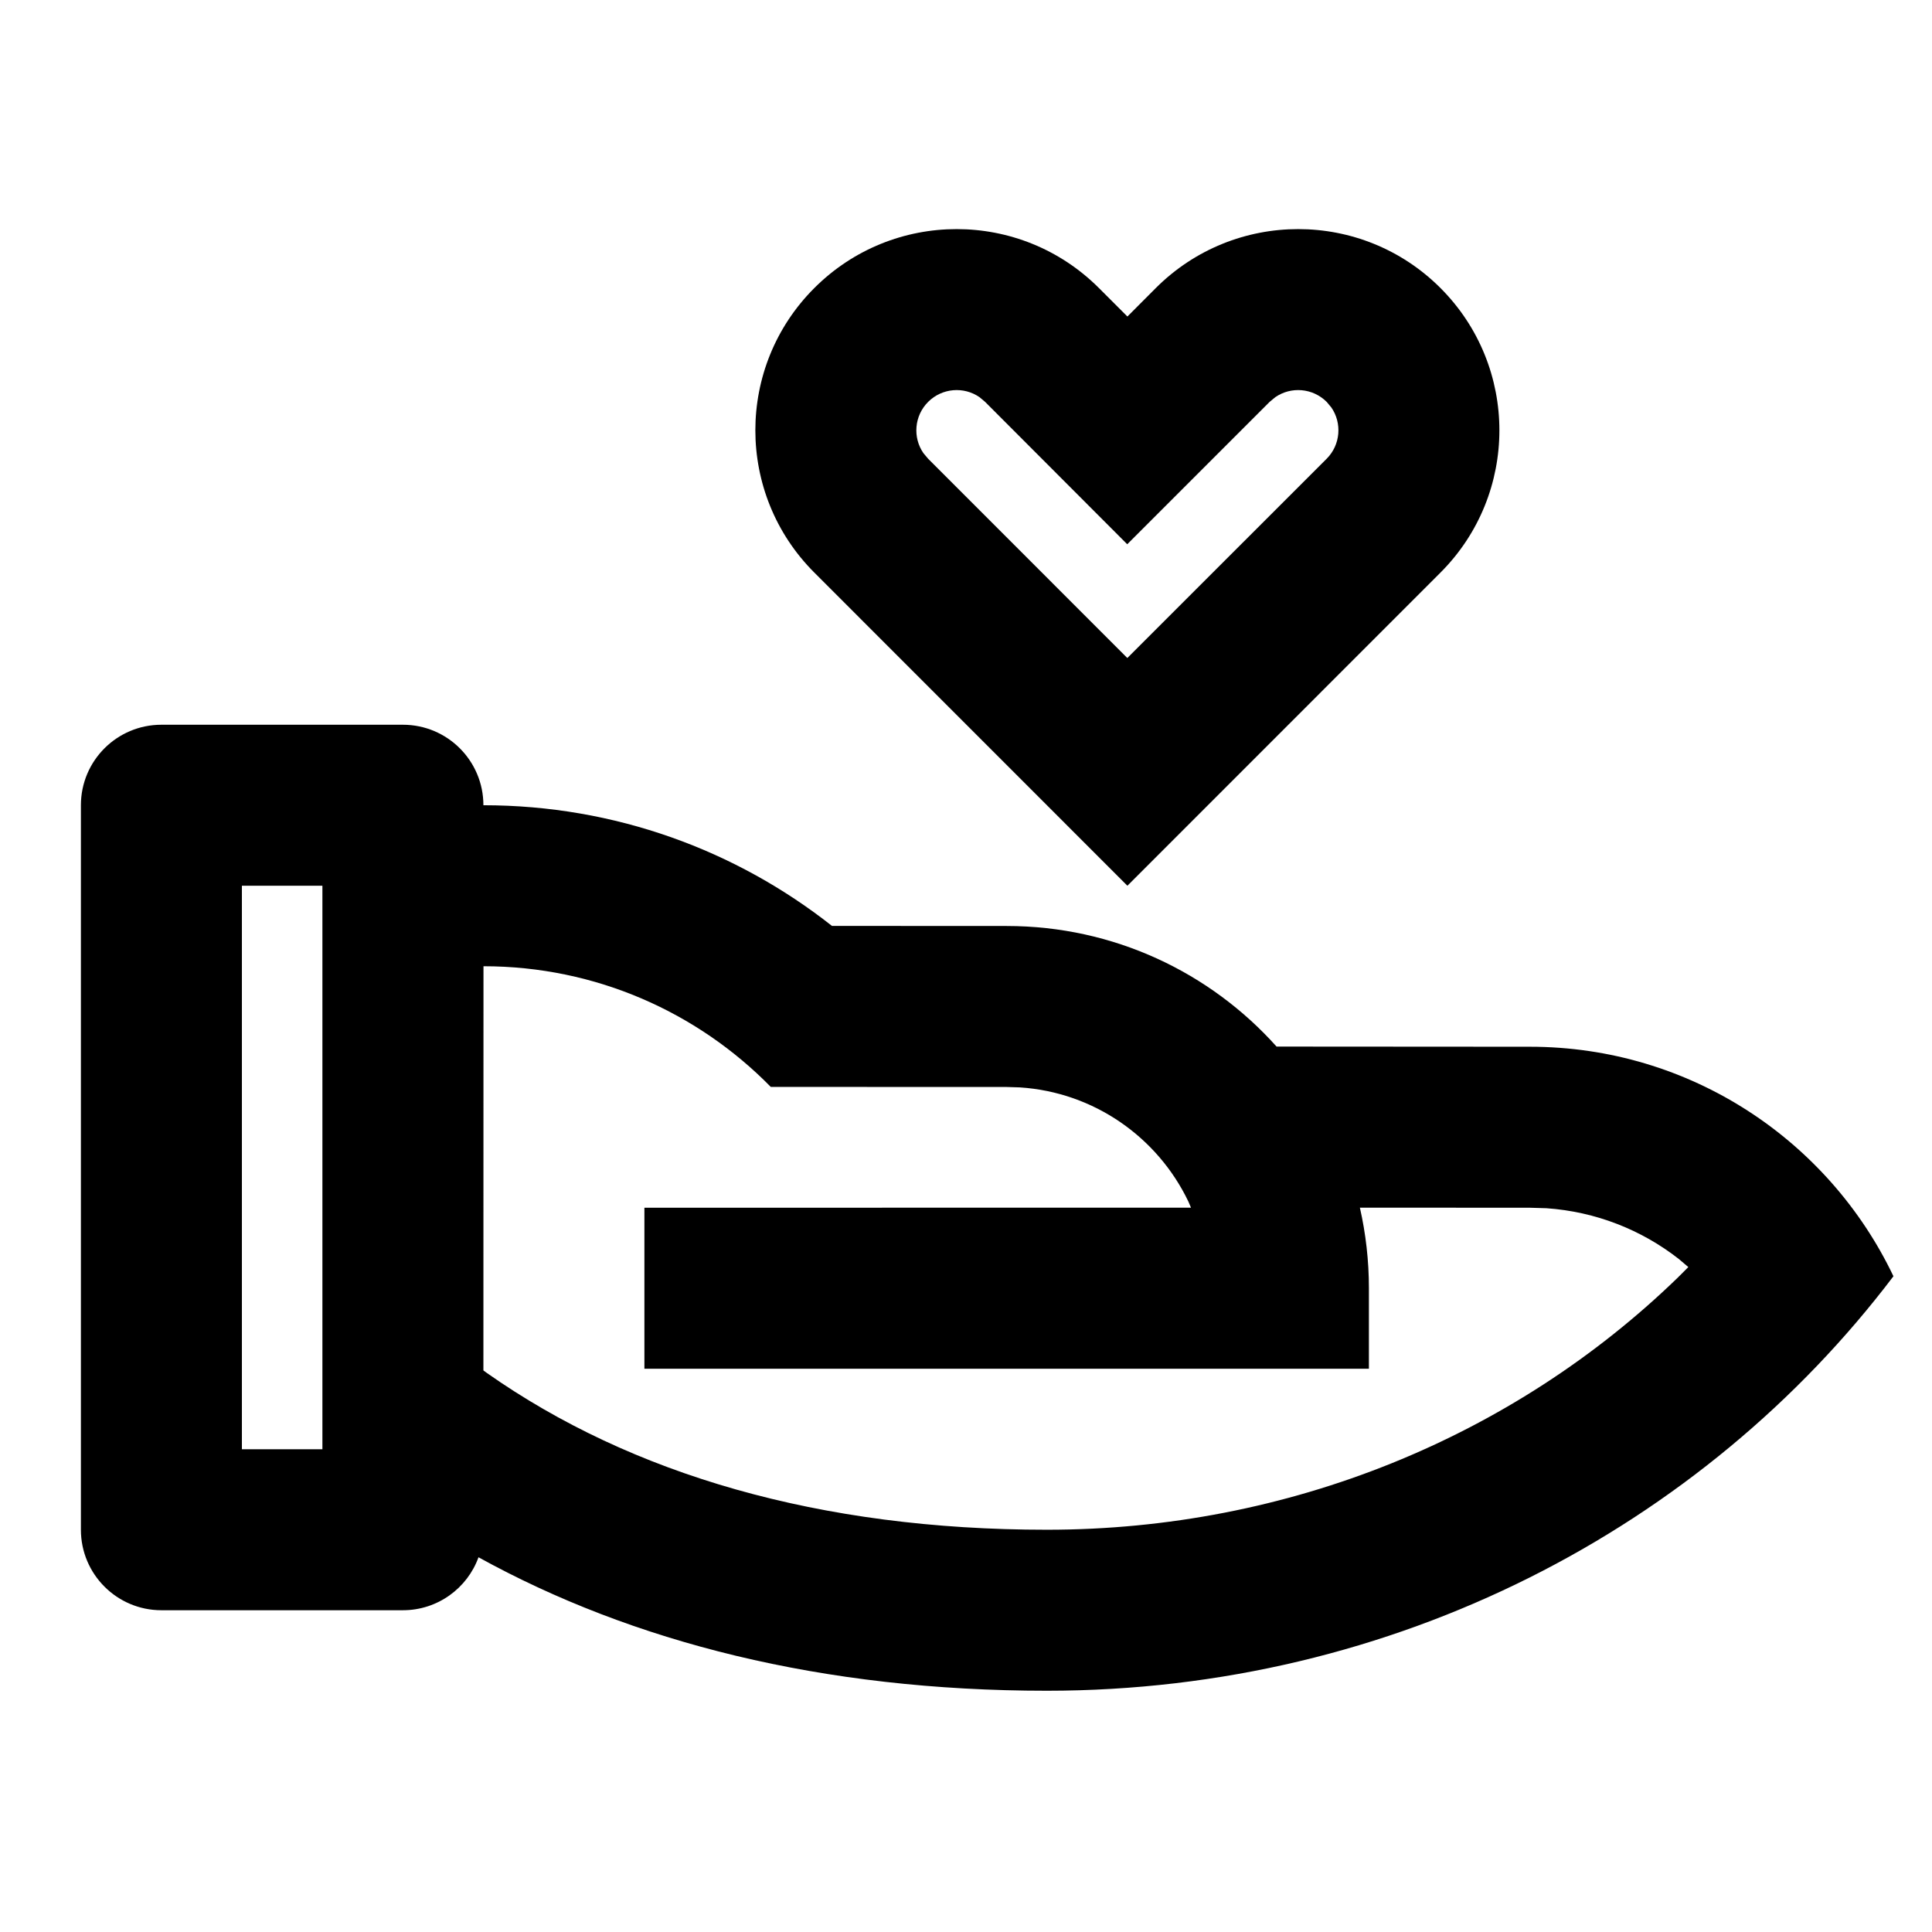
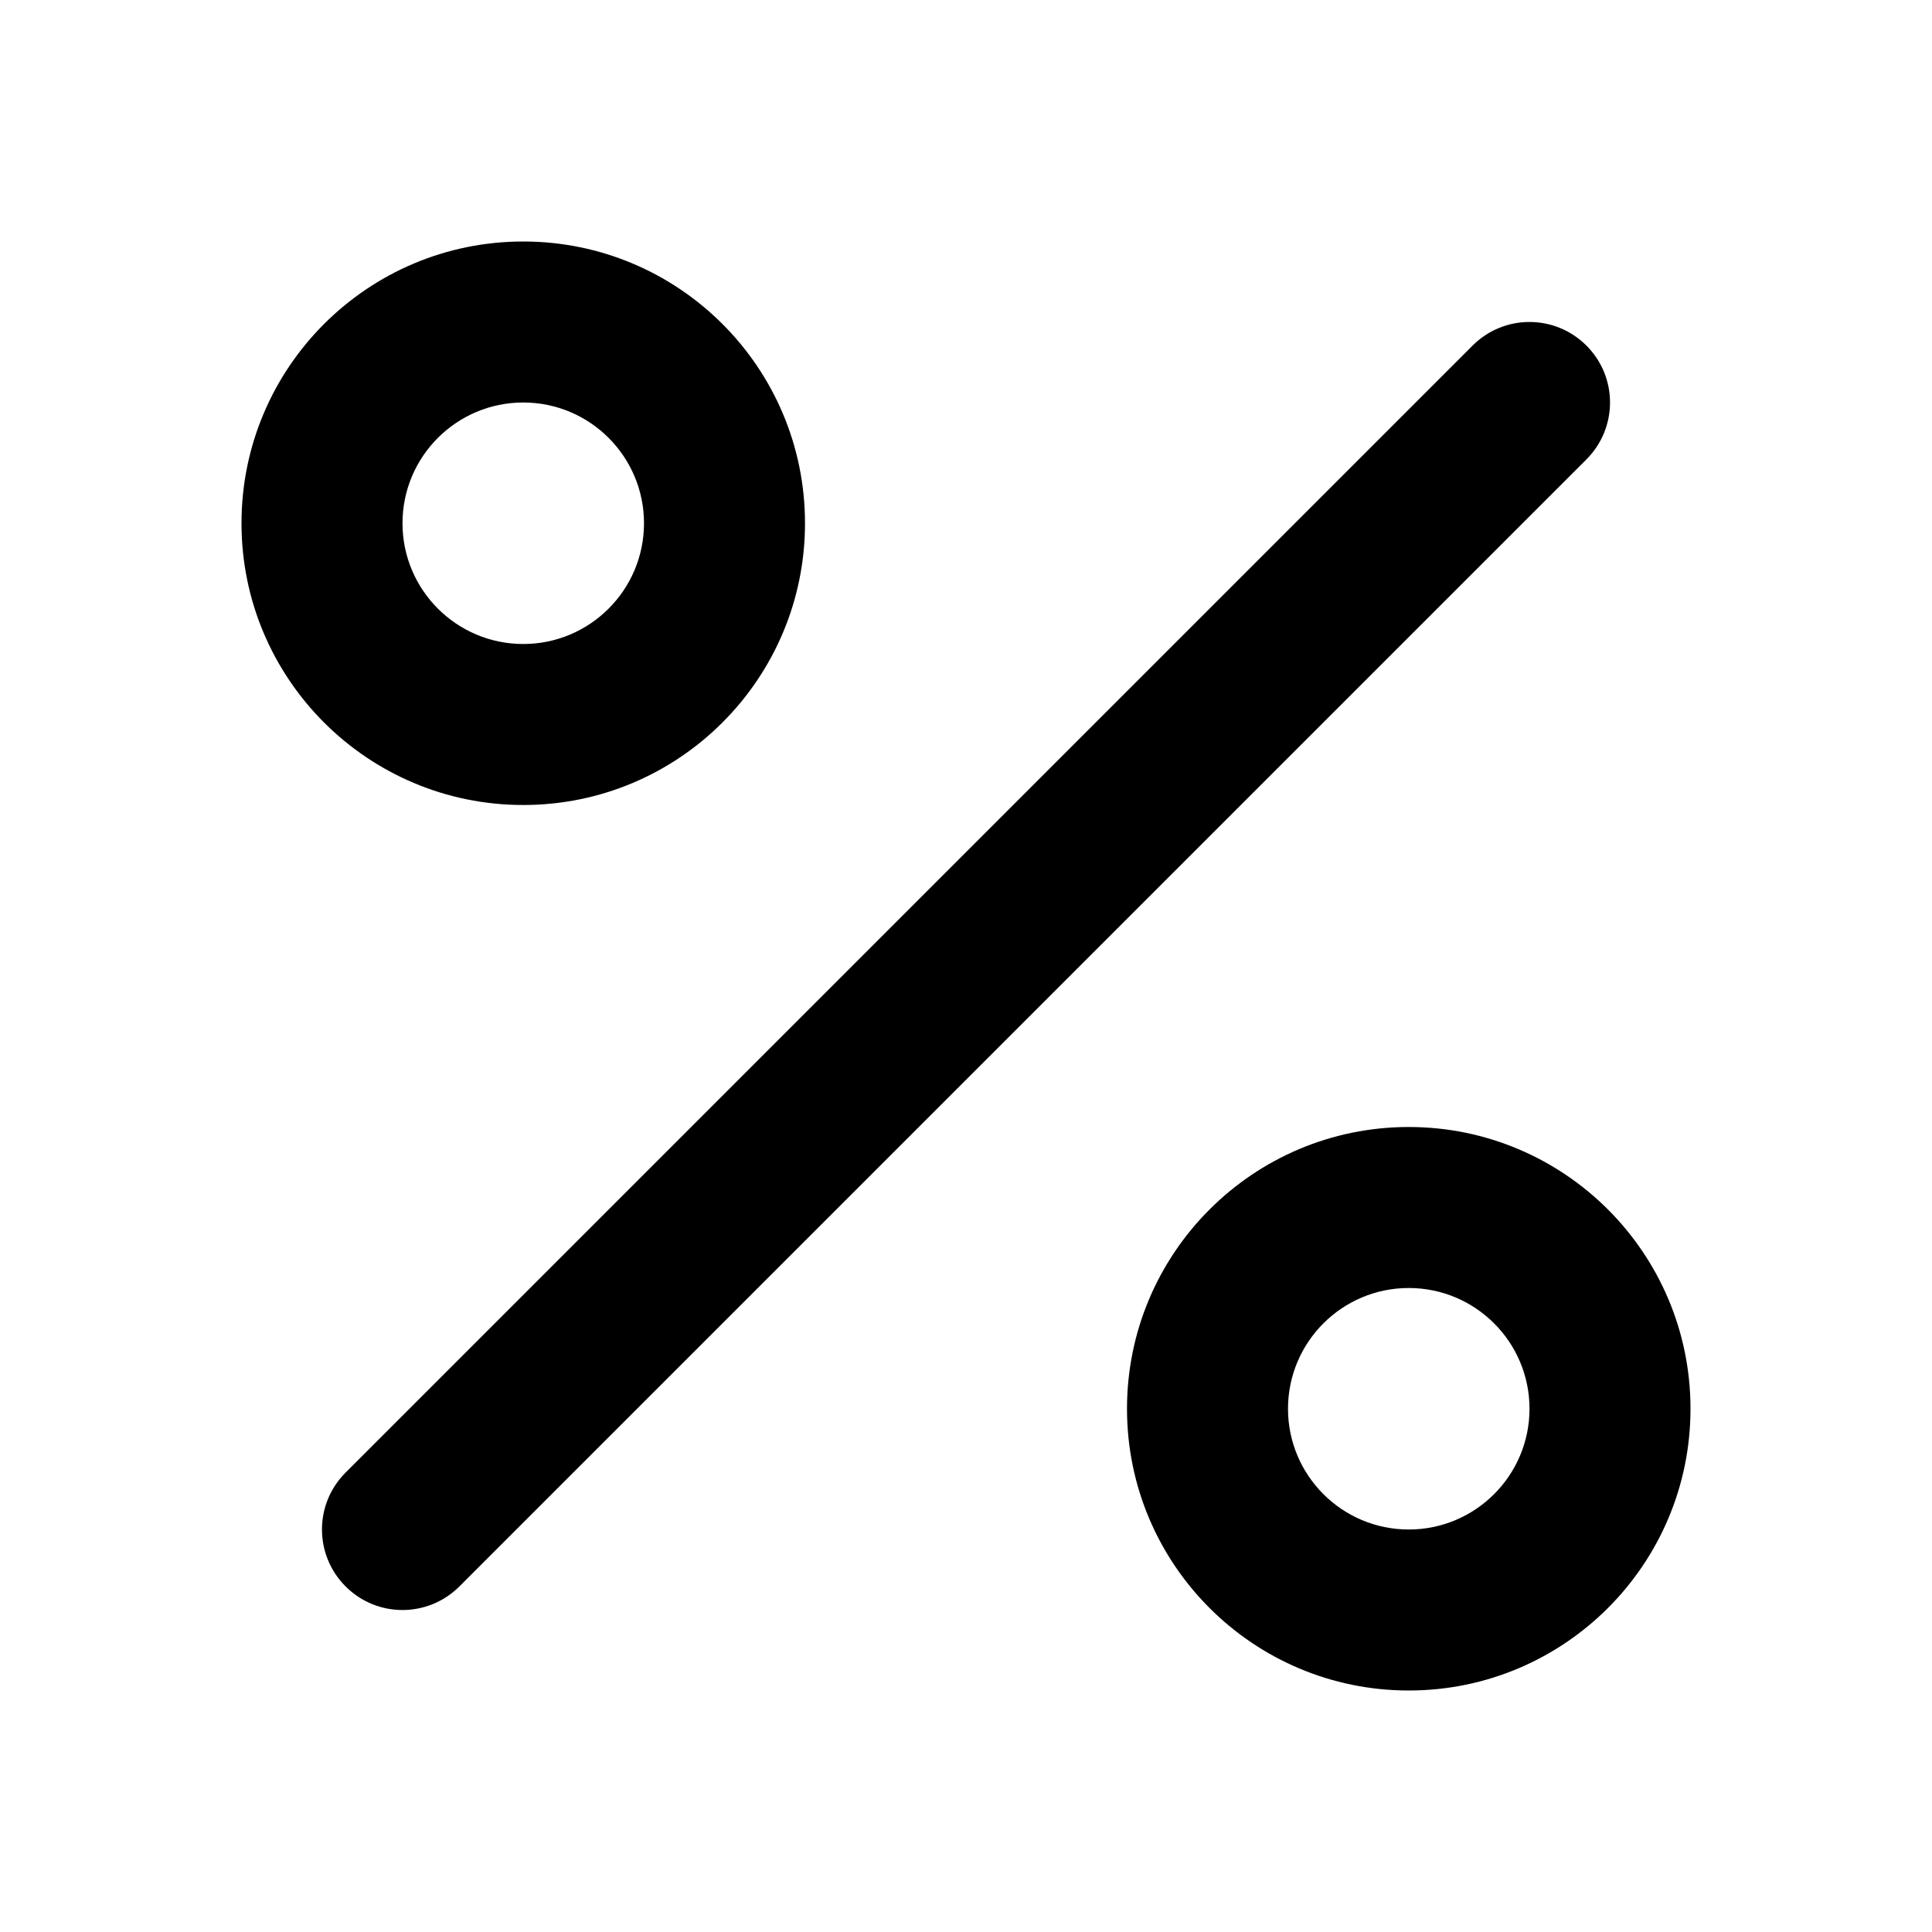
- <svg xmlns="http://www.w3.org/2000/svg" viewBox="0 0 24 24">
-   <path d="M5.005 9.003C5.557 9.003 6.005 9.45 6.005 10.003C7.64 10.003 9.144 10.563 10.335 11.502L12.505 11.503C13.837 11.503 15.034 12.081 15.858 13.001L19.005 13.003C20.997 13.003 22.717 14.168 23.521 15.854C21.156 18.975 17.327 21.003 13.005 21.003C10.214 21.003 7.855 20.399 5.944 19.345C5.806 19.728 5.437 20.003 5.005 20.003H2.005C1.453 20.003 1.005 19.555 1.005 19.003V10.003C1.005 9.45 1.453 9.003 2.005 9.003H5.005ZM6.006 12.003L6.005 17.024L6.05 17.057C7.844 18.317 10.183 19.003 13.005 19.003C16.009 19.003 18.803 17.847 20.84 15.873L20.973 15.74L20.854 15.639C20.39 15.276 19.82 15.051 19.21 15.009L19.005 15.003L16.893 15.002C16.966 15.323 17.005 15.659 17.005 16.003V17.003H8.005V15.003L14.795 15.002L14.761 14.923C14.38 14.13 13.593 13.568 12.669 13.508L12.505 13.503L9.575 13.502C8.668 12.577 7.404 12.003 6.006 12.003ZM4.005 11.003H3.005V18.003H4.005V11.003ZM13.651 3.578L14.005 3.932L14.358 3.578C15.335 2.602 16.918 2.602 17.894 3.578C18.87 4.554 18.87 6.137 17.894 7.113L14.005 11.003L10.116 7.113C9.139 6.137 9.139 4.554 10.116 3.578C11.092 2.602 12.675 2.602 13.651 3.578ZM11.53 4.992C11.356 5.166 11.337 5.435 11.471 5.629L11.529 5.698L14.004 8.174L16.48 5.699C16.653 5.526 16.673 5.256 16.538 5.061L16.48 4.992C16.306 4.819 16.037 4.799 15.842 4.934L15.772 4.992L14.003 6.761L12.236 4.991L12.168 4.934C11.973 4.799 11.704 4.819 11.53 4.992Z" />
+ <svg xmlns="http://www.w3.org/2000/svg" width="24" height="24" viewBox="0 0 24 24">
+   <path d="M18.293 4.293C18.683 3.902 19.316 3.902 19.707 4.293C20.098 4.683 20.098 5.316 19.707 5.707L5.707 19.707C5.316 20.098 4.683 20.098 4.293 19.707C3.902 19.316 3.902 18.683 4.293 18.293L18.293 4.293Z" />
+   <path d="M8 6.5C8 5.672 7.328 5 6.5 5C5.672 5 5 5.672 5 6.5C5 7.328 5.672 8 6.5 8C7.328 8 8 7.328 8 6.5ZM10 6.5C10 8.433 8.433 10 6.5 10C4.567 10 3 8.433 3 6.5C3 4.567 4.567 3 6.5 3C8.433 3 10 4.567 10 6.5Z" />
+   <path d="M19 17.5C19 16.672 18.328 16 17.5 16C16.672 16 16 16.672 16 17.5C16 18.328 16.672 19 17.5 19C18.328 19 19 18.328 19 17.5ZM21 17.5C21 19.433 19.433 21 17.5 21C15.567 21 14 19.433 14 17.5C14 15.567 15.567 14 17.5 14C19.433 14 21 15.567 21 17.5Z" />
</svg>
